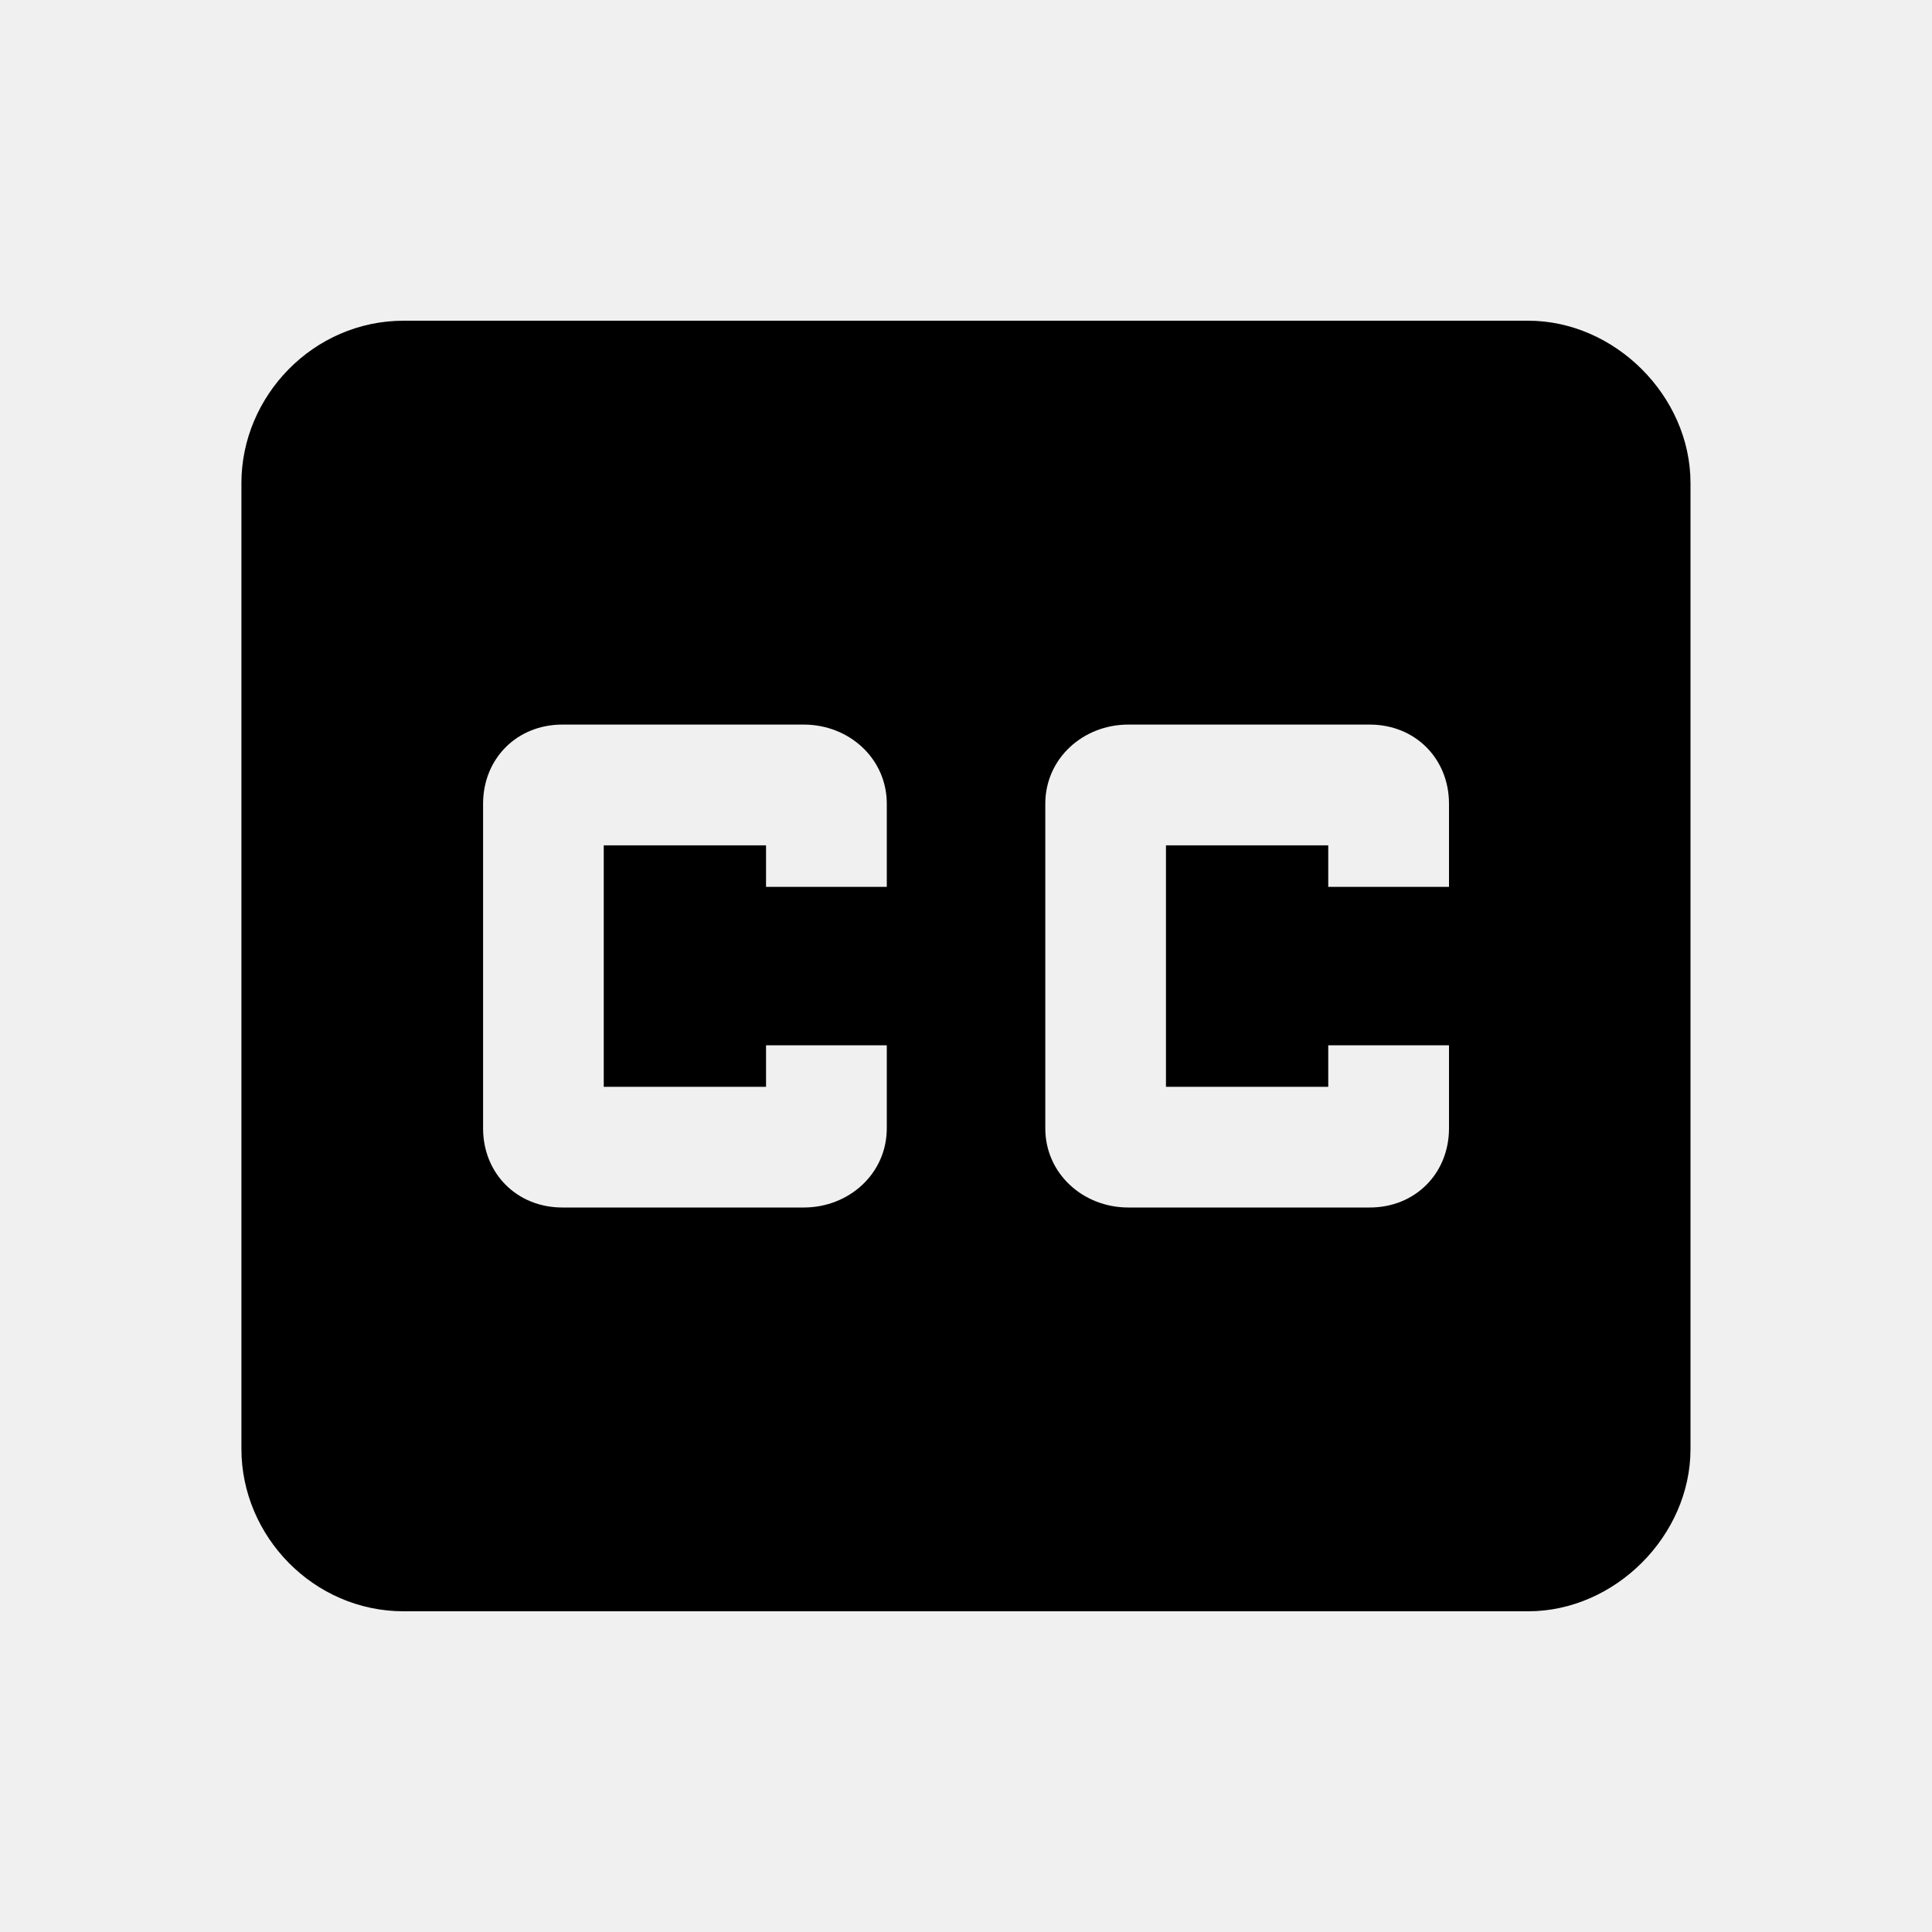
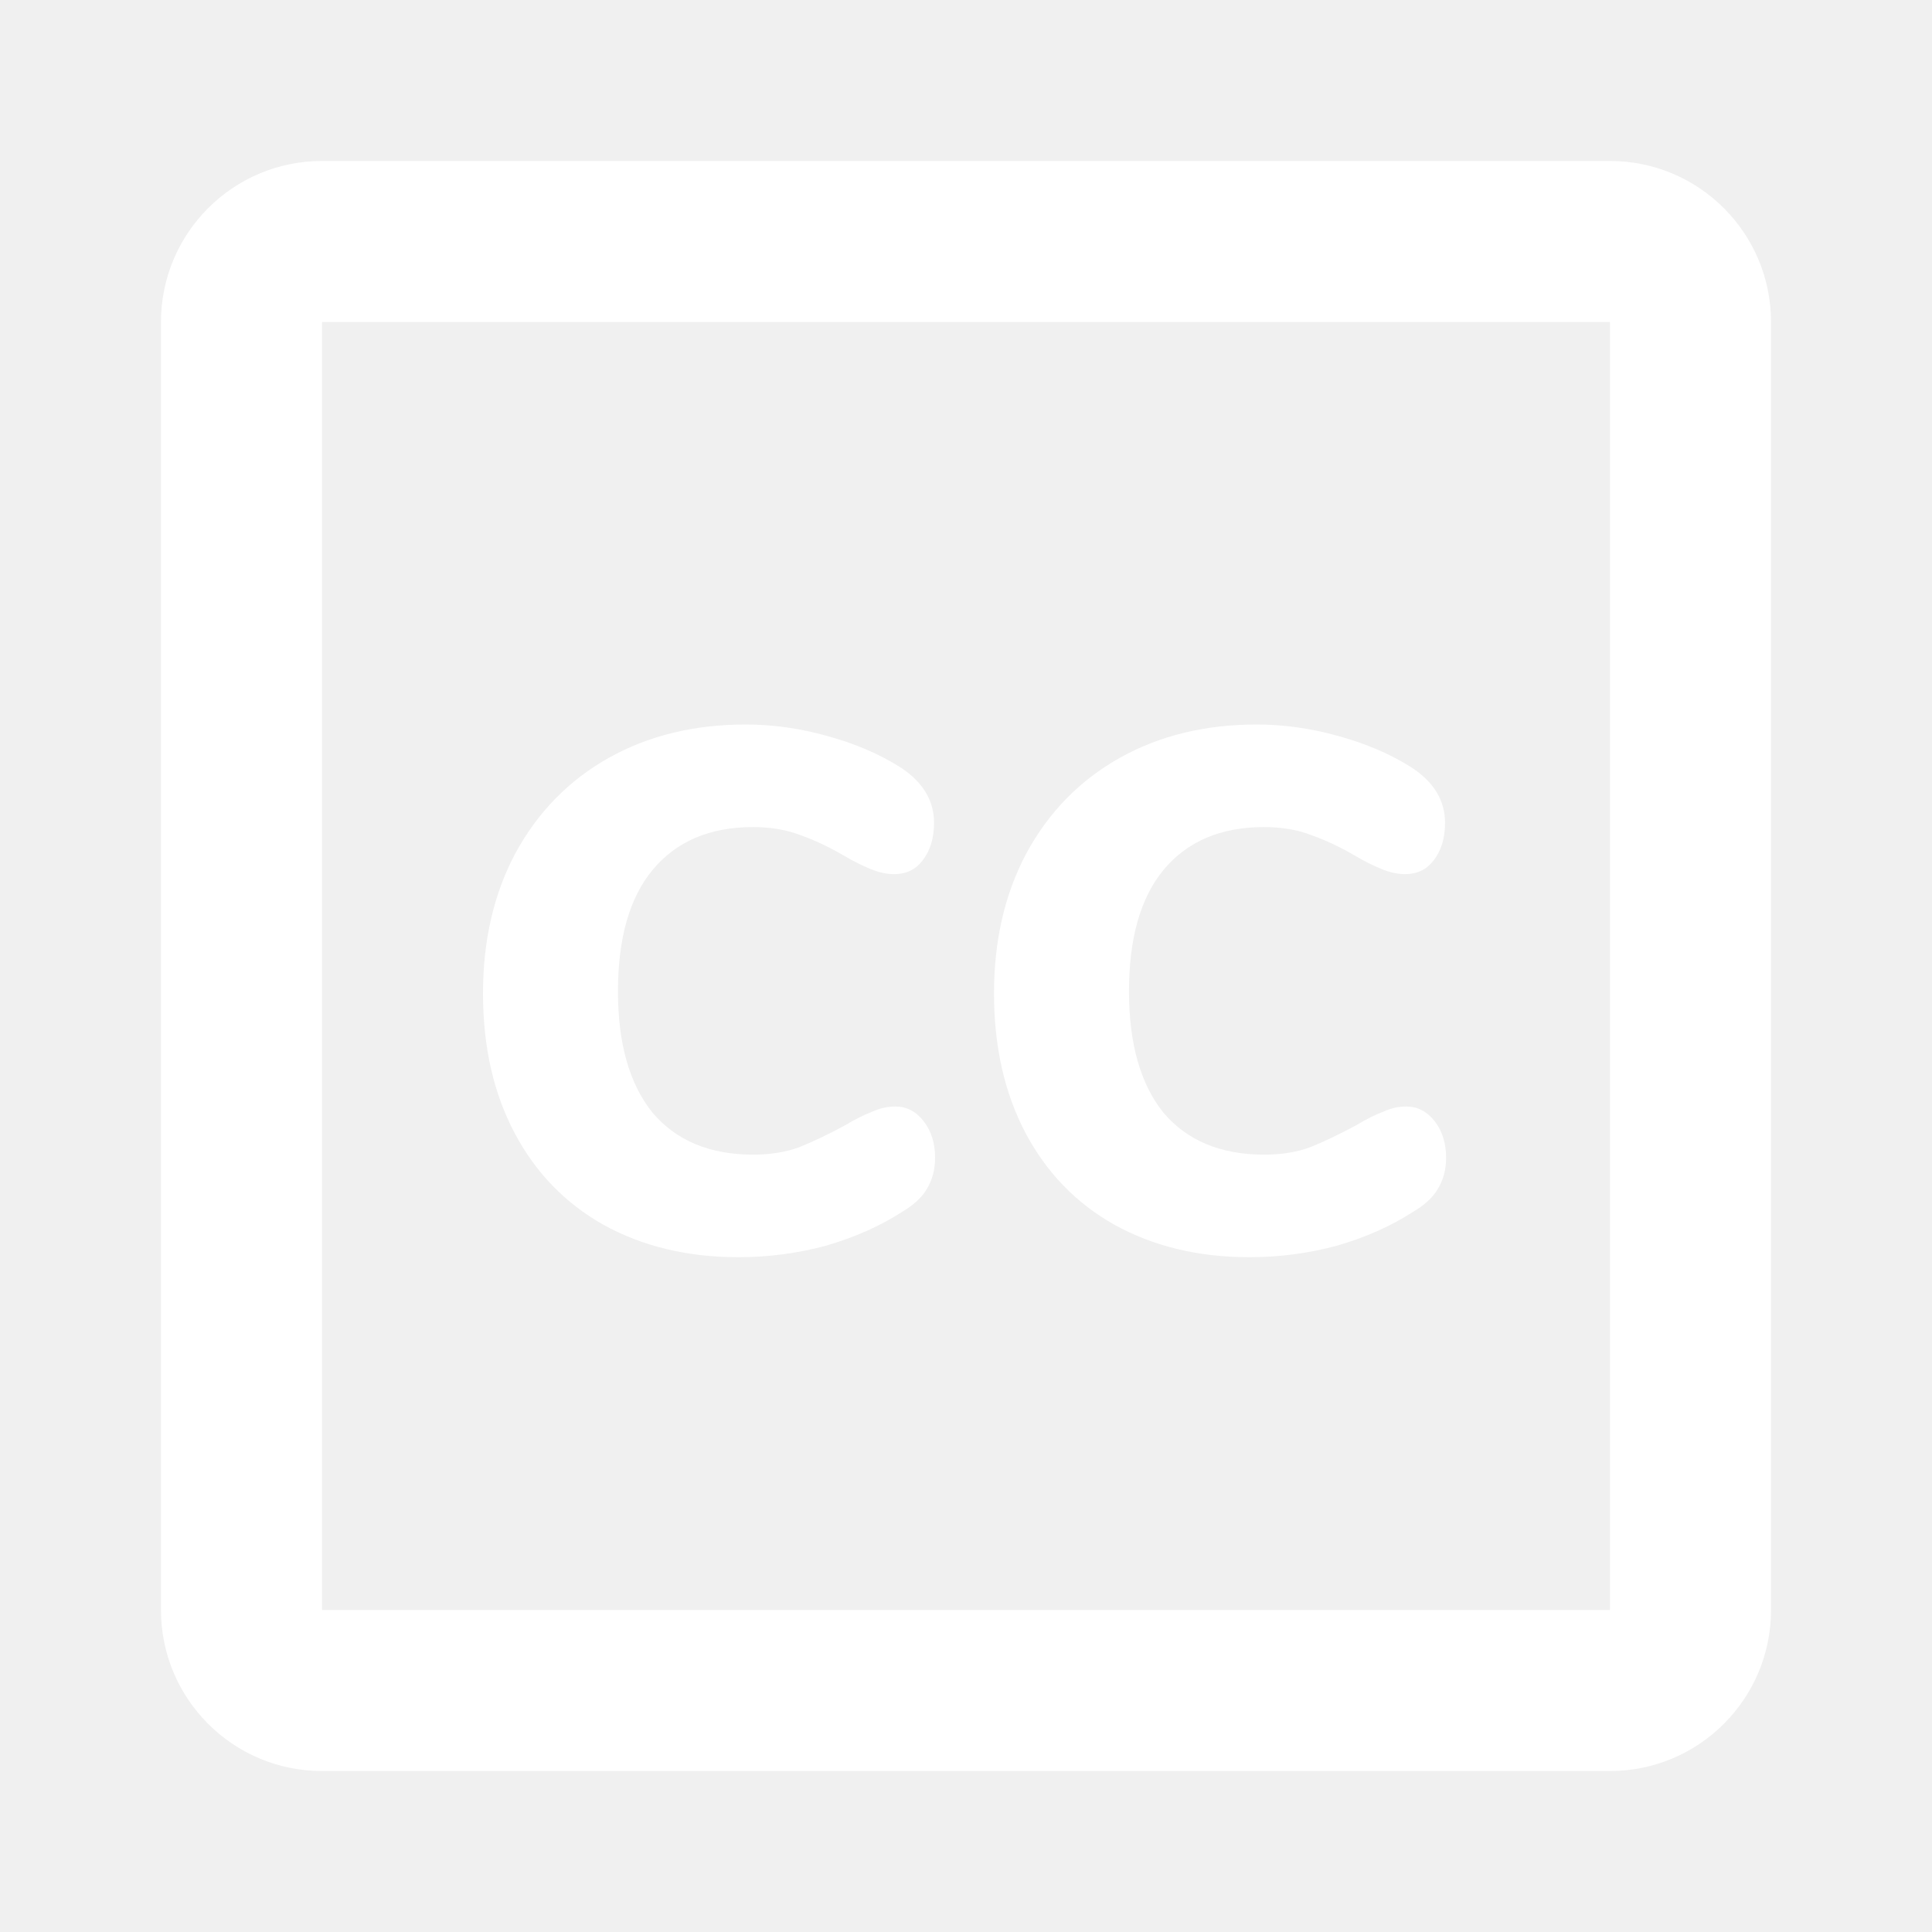
- <svg xmlns="http://www.w3.org/2000/svg" version="1.1" width="24" height="24" viewBox="0 0 24 24">
-   <path d="M18 11.016v-1.031c0-0.563-0.422-0.984-0.984-0.984h-3c-0.563 0-1.031 0.422-1.031 0.984v4.031c0 0.563 0.469 0.984 1.031 0.984h3c0.563 0 0.984-0.422 0.984-0.984v-1.031h-1.5v0.516h-2.016v-3h2.016v0.516h1.5zM11.016 11.016v-1.031c0-0.563-0.469-0.984-1.031-0.984h-3c-0.563 0-0.984 0.422-0.984 0.984v4.031c0 0.563 0.422 0.984 0.984 0.984h3c0.563 0 1.031-0.422 1.031-0.984v-1.031h-1.5v0.516h-2.016v-3h2.016v0.516h1.5zM18.984 3.984c1.078 0 2.016 0.938 2.016 2.016v12c0 1.078-0.938 2.016-2.016 2.016h-13.969c-1.125 0-2.016-0.938-2.016-2.016v-12c0-1.078 0.891-2.016 2.016-2.016h13.969z" />
+ <svg xmlns="http://www.w3.org/2000/svg" width="22" height="22" viewBox="0 0 22 22" fill="none">
+   <path fill-rule="evenodd" clip-rule="evenodd" d="M3.667 3.667H18.333V18.333H3.667V3.667ZM1.833 3.667C1.833 2.654 2.654 1.833 3.667 1.833H18.333C19.346 1.833 20.167 2.654 20.167 3.667V18.333C20.167 19.346 19.346 20.167 18.333 20.167H3.667C2.654 20.167 1.833 19.346 1.833 18.333V3.667ZM6.87 13.946C7.315 14.192 7.828 14.316 8.408 14.316C8.749 14.316 9.083 14.272 9.409 14.184C9.734 14.089 10.02 13.962 10.267 13.803C10.402 13.724 10.497 13.636 10.553 13.541C10.616 13.438 10.648 13.319 10.648 13.184C10.648 13.017 10.604 12.878 10.517 12.766C10.43 12.655 10.322 12.6 10.195 12.6C10.108 12.6 10.02 12.619 9.933 12.659C9.846 12.691 9.742 12.743 9.623 12.814C9.433 12.917 9.258 13.001 9.099 13.064C8.948 13.12 8.773 13.148 8.575 13.148C8.082 13.148 7.701 12.989 7.431 12.671C7.168 12.345 7.037 11.885 7.037 11.289C7.037 10.685 7.168 10.224 7.431 9.906C7.701 9.581 8.082 9.418 8.575 9.418C8.781 9.418 8.964 9.45 9.123 9.513C9.282 9.569 9.448 9.648 9.623 9.751C9.719 9.807 9.814 9.855 9.909 9.894C10.005 9.934 10.096 9.954 10.183 9.954C10.318 9.954 10.426 9.902 10.505 9.799C10.592 9.688 10.636 9.545 10.636 9.37C10.636 9.116 10.509 8.905 10.255 8.739C10.017 8.588 9.738 8.468 9.421 8.381C9.111 8.294 8.801 8.25 8.491 8.25C7.903 8.25 7.383 8.377 6.93 8.631C6.477 8.886 6.124 9.247 5.869 9.716C5.623 10.177 5.5 10.709 5.5 11.313C5.5 11.916 5.619 12.445 5.858 12.898C6.096 13.35 6.434 13.7 6.87 13.946ZM12.689 13.946C13.134 14.192 13.646 14.316 14.226 14.316C14.568 14.316 14.902 14.272 15.227 14.184C15.553 14.089 15.839 13.962 16.085 13.803C16.22 13.724 16.316 13.636 16.371 13.541C16.435 13.438 16.467 13.319 16.467 13.184C16.467 13.017 16.423 12.878 16.336 12.766C16.248 12.655 16.141 12.6 16.014 12.6C15.927 12.6 15.839 12.619 15.752 12.659C15.664 12.691 15.561 12.743 15.442 12.814C15.251 12.917 15.076 13.001 14.918 13.064C14.767 13.12 14.592 13.148 14.393 13.148C13.901 13.148 13.519 12.989 13.249 12.671C12.987 12.345 12.856 11.885 12.856 11.289C12.856 10.685 12.987 10.224 13.249 9.906C13.519 9.581 13.901 9.418 14.393 9.418C14.6 9.418 14.783 9.45 14.941 9.513C15.1 9.569 15.267 9.648 15.442 9.751C15.537 9.807 15.633 9.855 15.728 9.894C15.823 9.934 15.915 9.954 16.002 9.954C16.137 9.954 16.244 9.902 16.324 9.799C16.411 9.688 16.455 9.545 16.455 9.37C16.455 9.116 16.328 8.905 16.073 8.739C15.835 8.588 15.557 8.468 15.239 8.381C14.93 8.294 14.62 8.25 14.31 8.25C13.722 8.25 13.202 8.377 12.749 8.631C12.296 8.886 11.942 9.247 11.688 9.716C11.442 10.177 11.319 10.709 11.319 11.313C11.319 11.916 11.438 12.445 11.676 12.898C11.915 13.35 12.252 13.7 12.689 13.946Z" fill="white" />
</svg>
